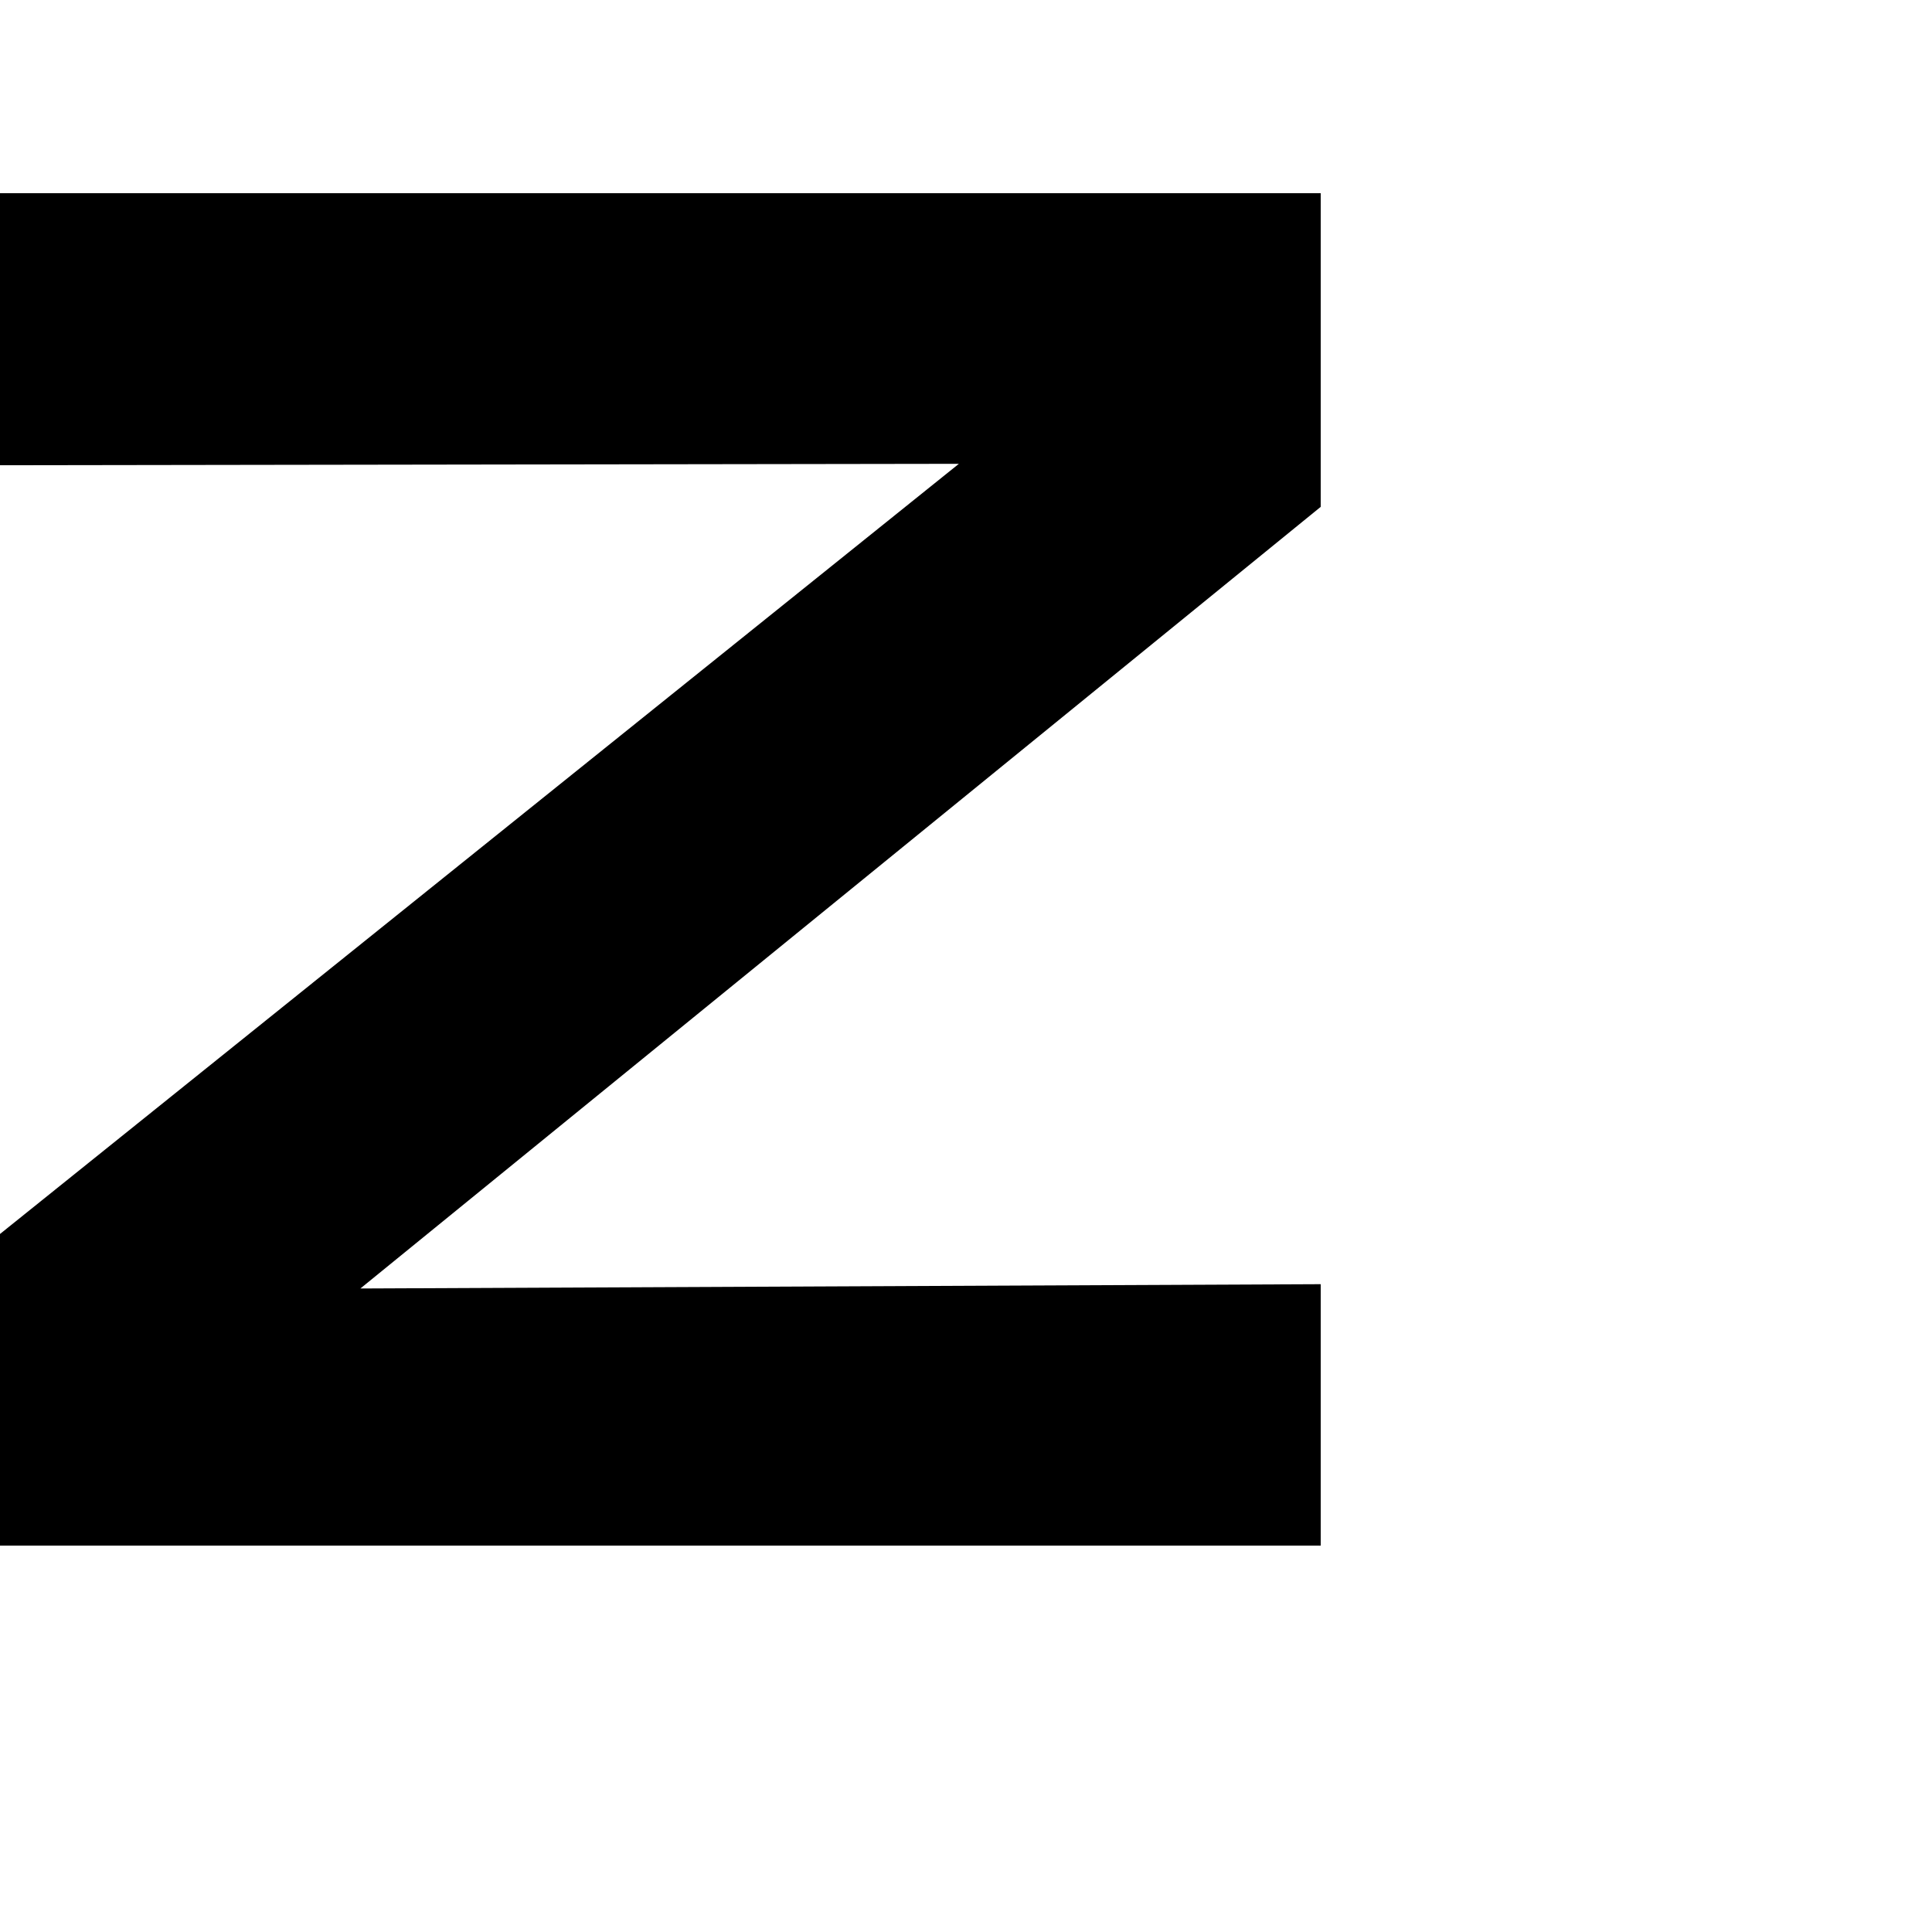
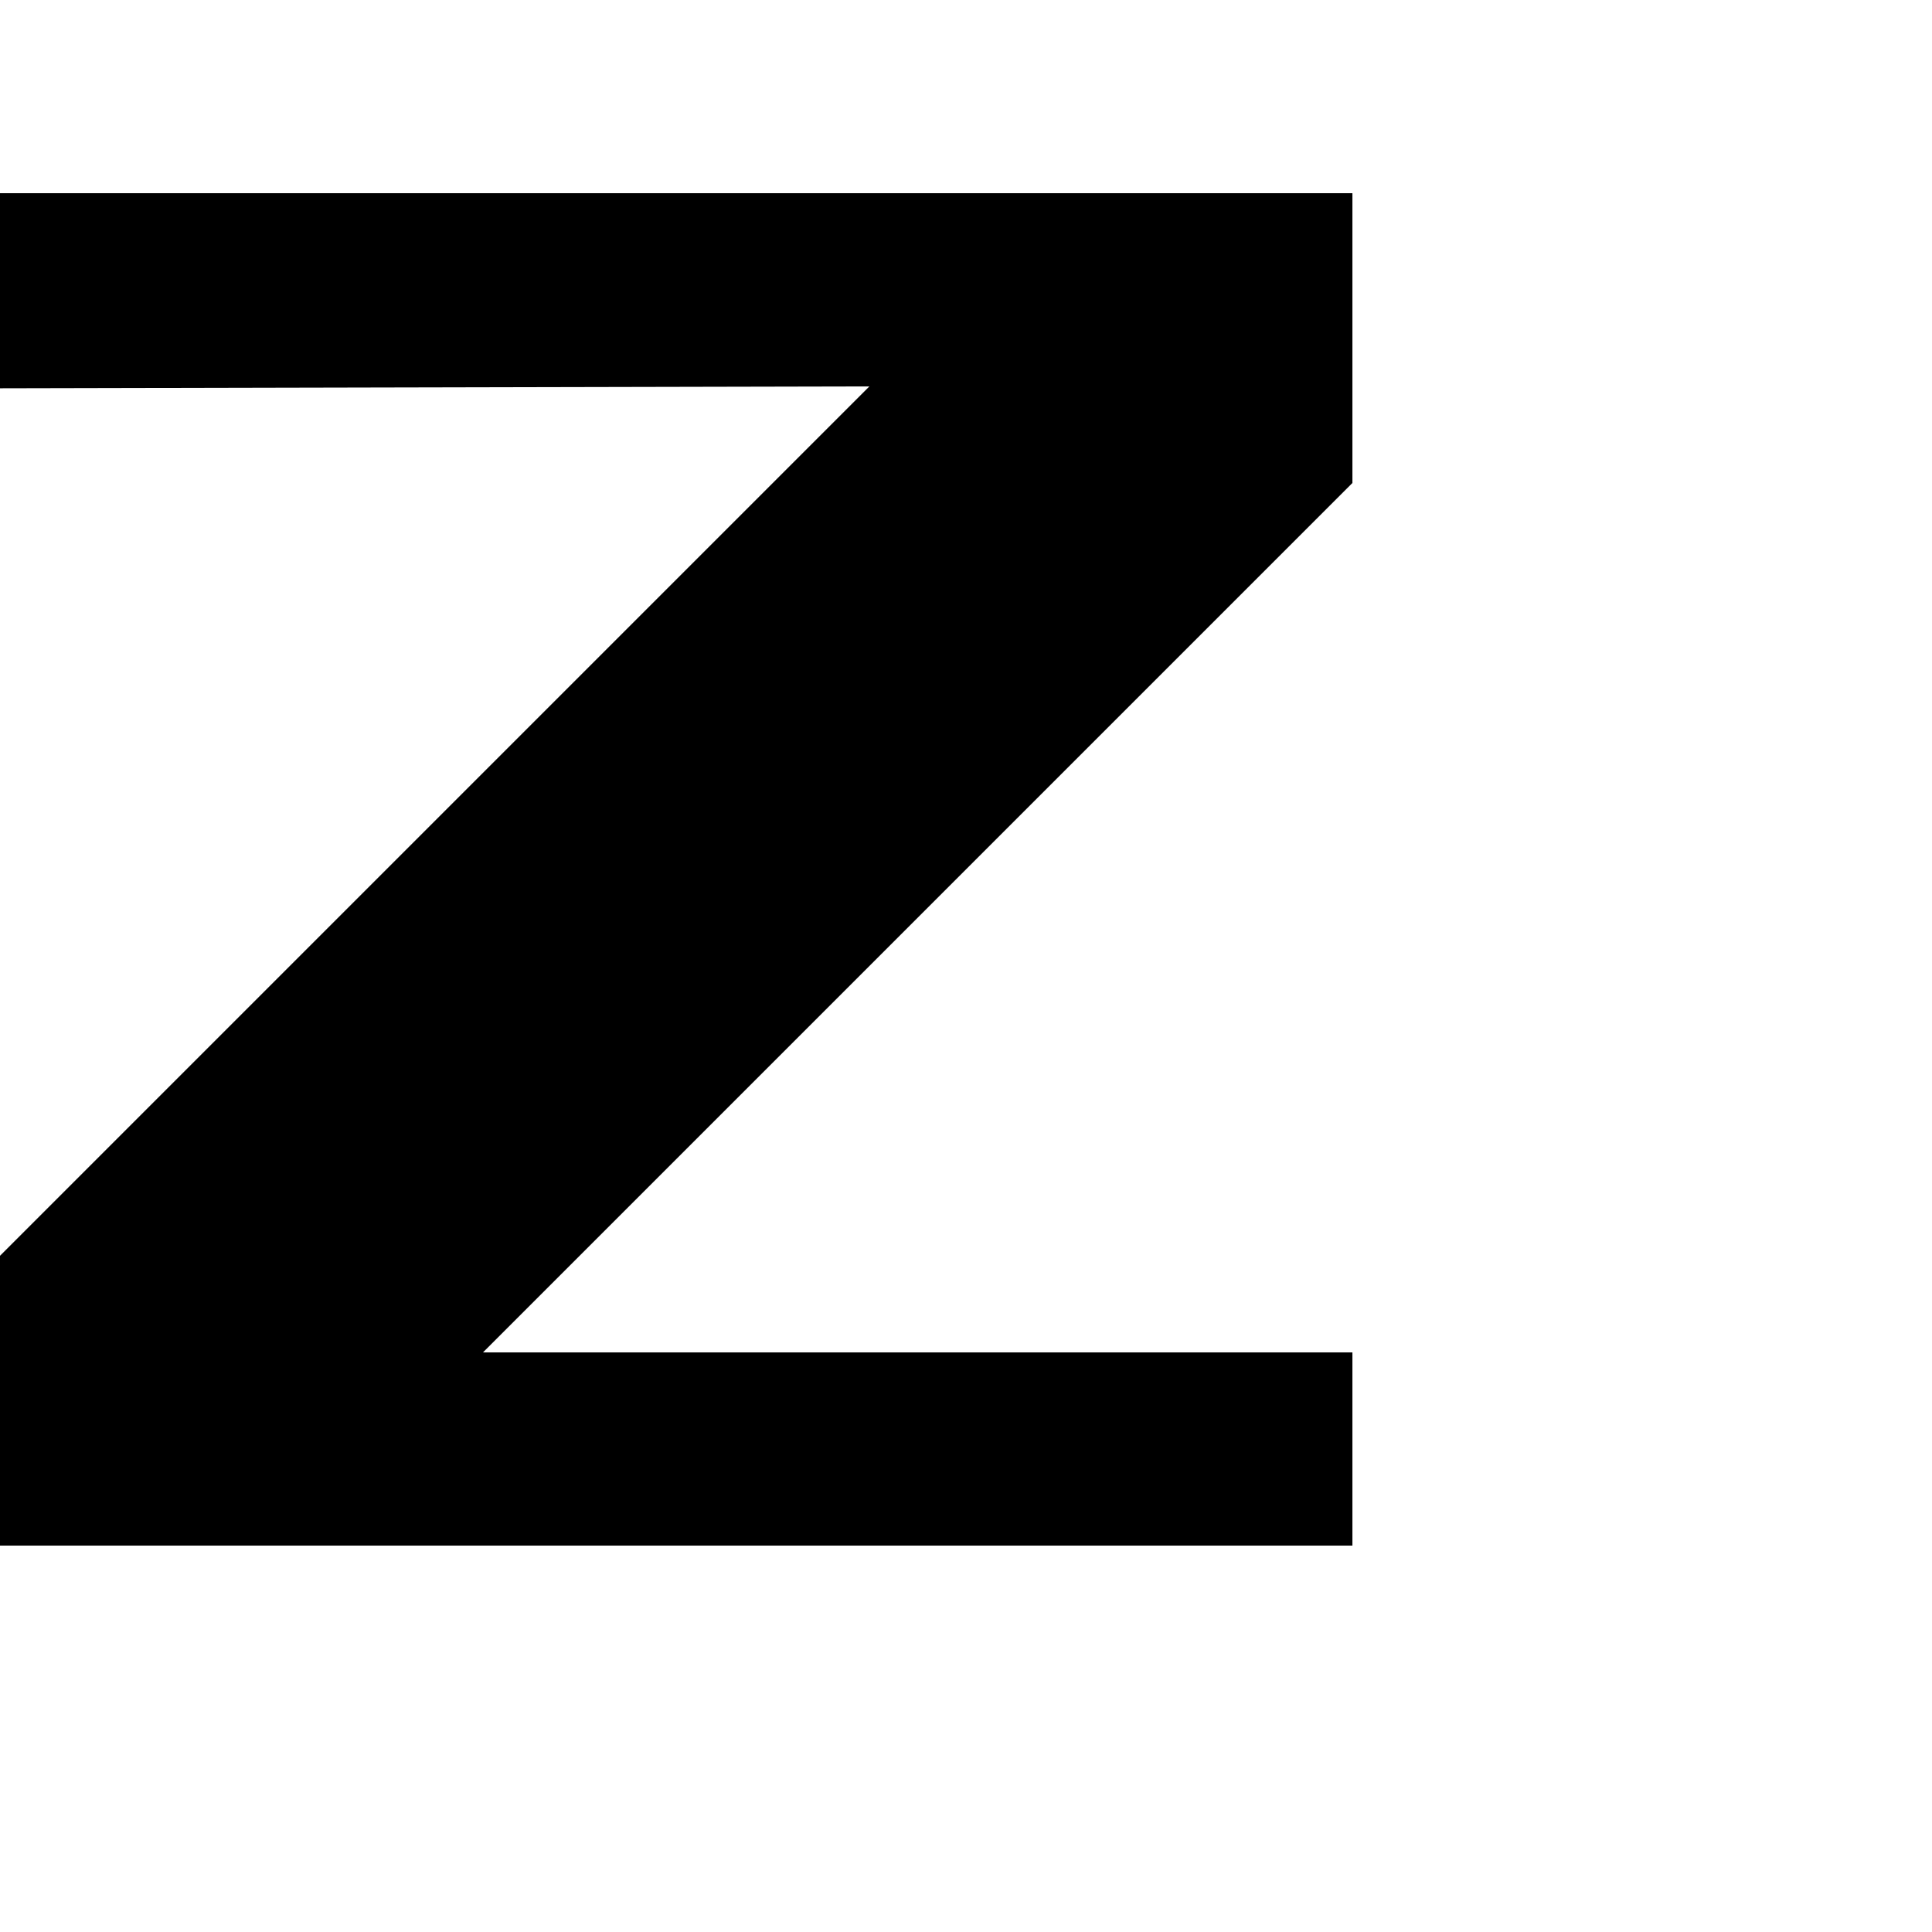
<svg xmlns="http://www.w3.org/2000/svg" height="1024" width="1024" version="1.1" id="svg4375" viewBox="0 0 1024 1024" xml:space="preserve">
  <defs id="defs4">
    <linearGradient id="linearGradient8000">
      <stop style="stop-color:#000000;stop-opacity:1;" offset="0" id="stop7998" />
    </linearGradient>
    <clipPath clipPathUnits="userSpaceOnUse" id="clipPath6029">
      <g id="use6031" />
    </clipPath>
  </defs>
  <g id="layer1" style="display:inline">
-     <path style="display:inline;fill:#000000;stroke-width:1.076" d="M 0,102.4 H 700 V 268.643 L 191.017,682.926 700,680.645 V 819.2 H 0 V 654.033 L 508.222,245.832 0,246.592 Z" id="path20548" />
+     <path style="display:inline;fill:#000000;stroke-width:1.076" d="M 0,102.4 H 716.8 V 256 L 256,716.8 l 460.8,0 V 819.2 H 0 V 665.6 L 460.8,204.8 0,205.8 Z" id="path20548" />
  </g>
</svg>
